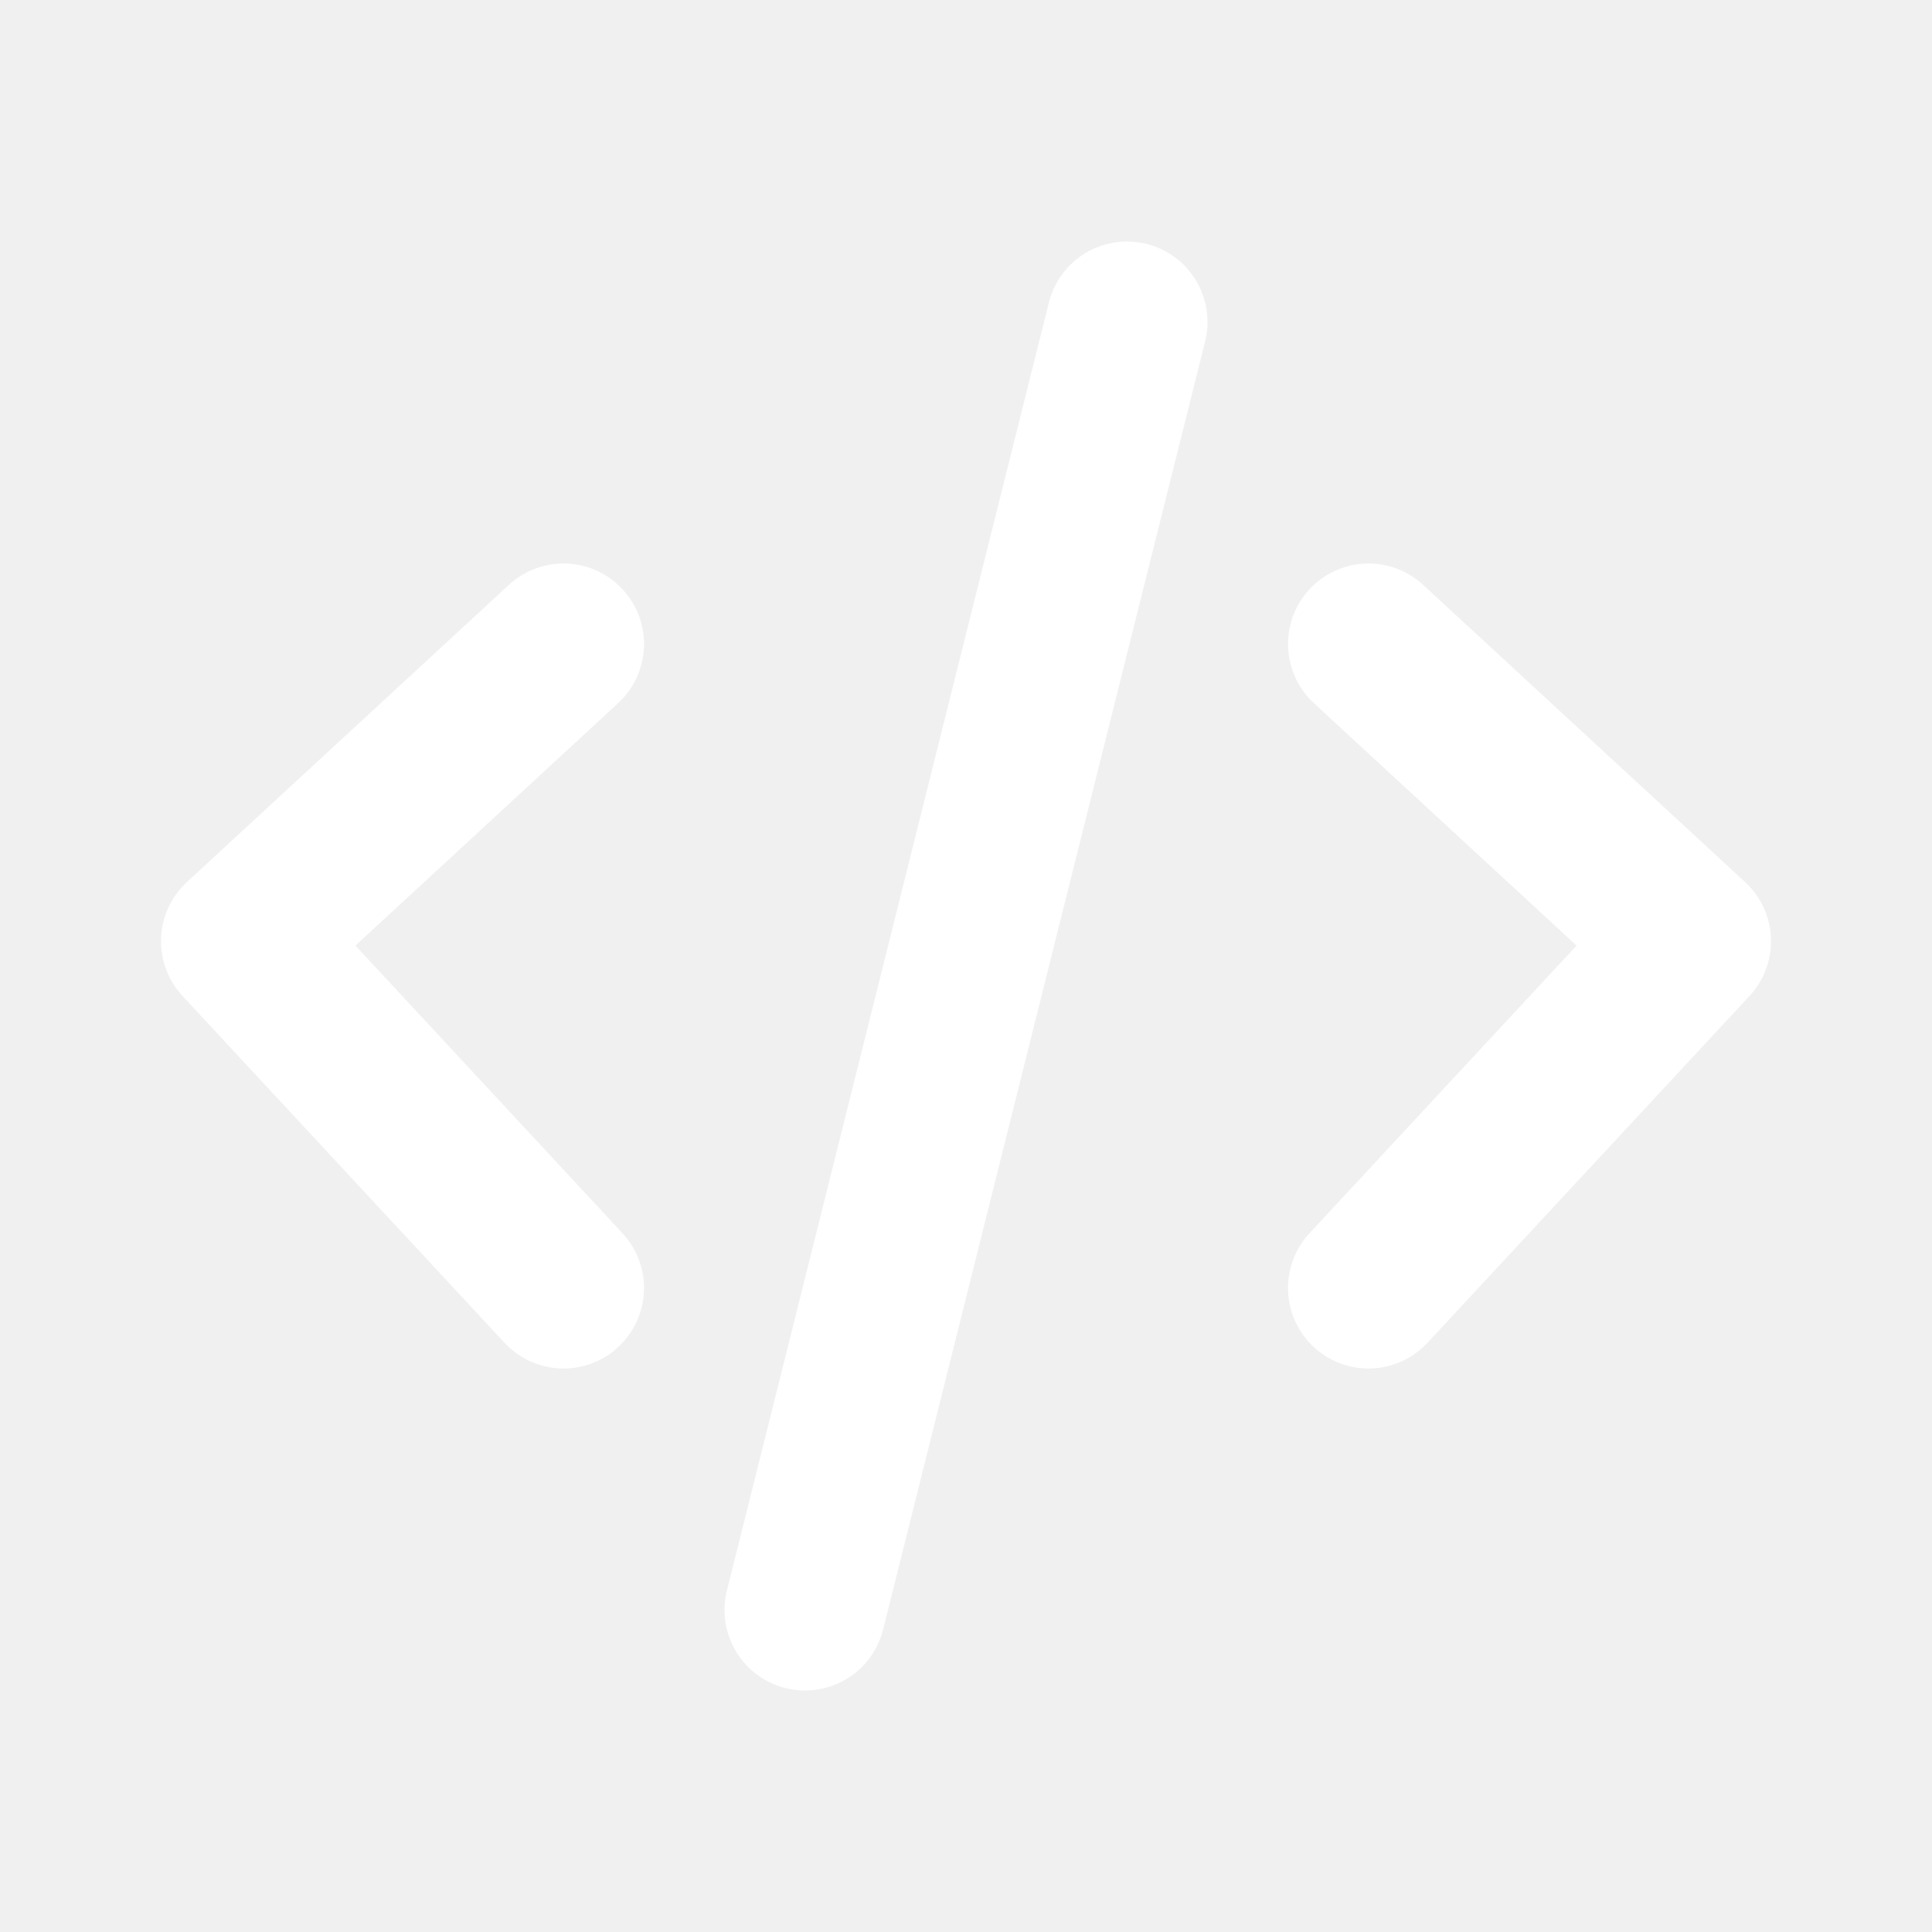
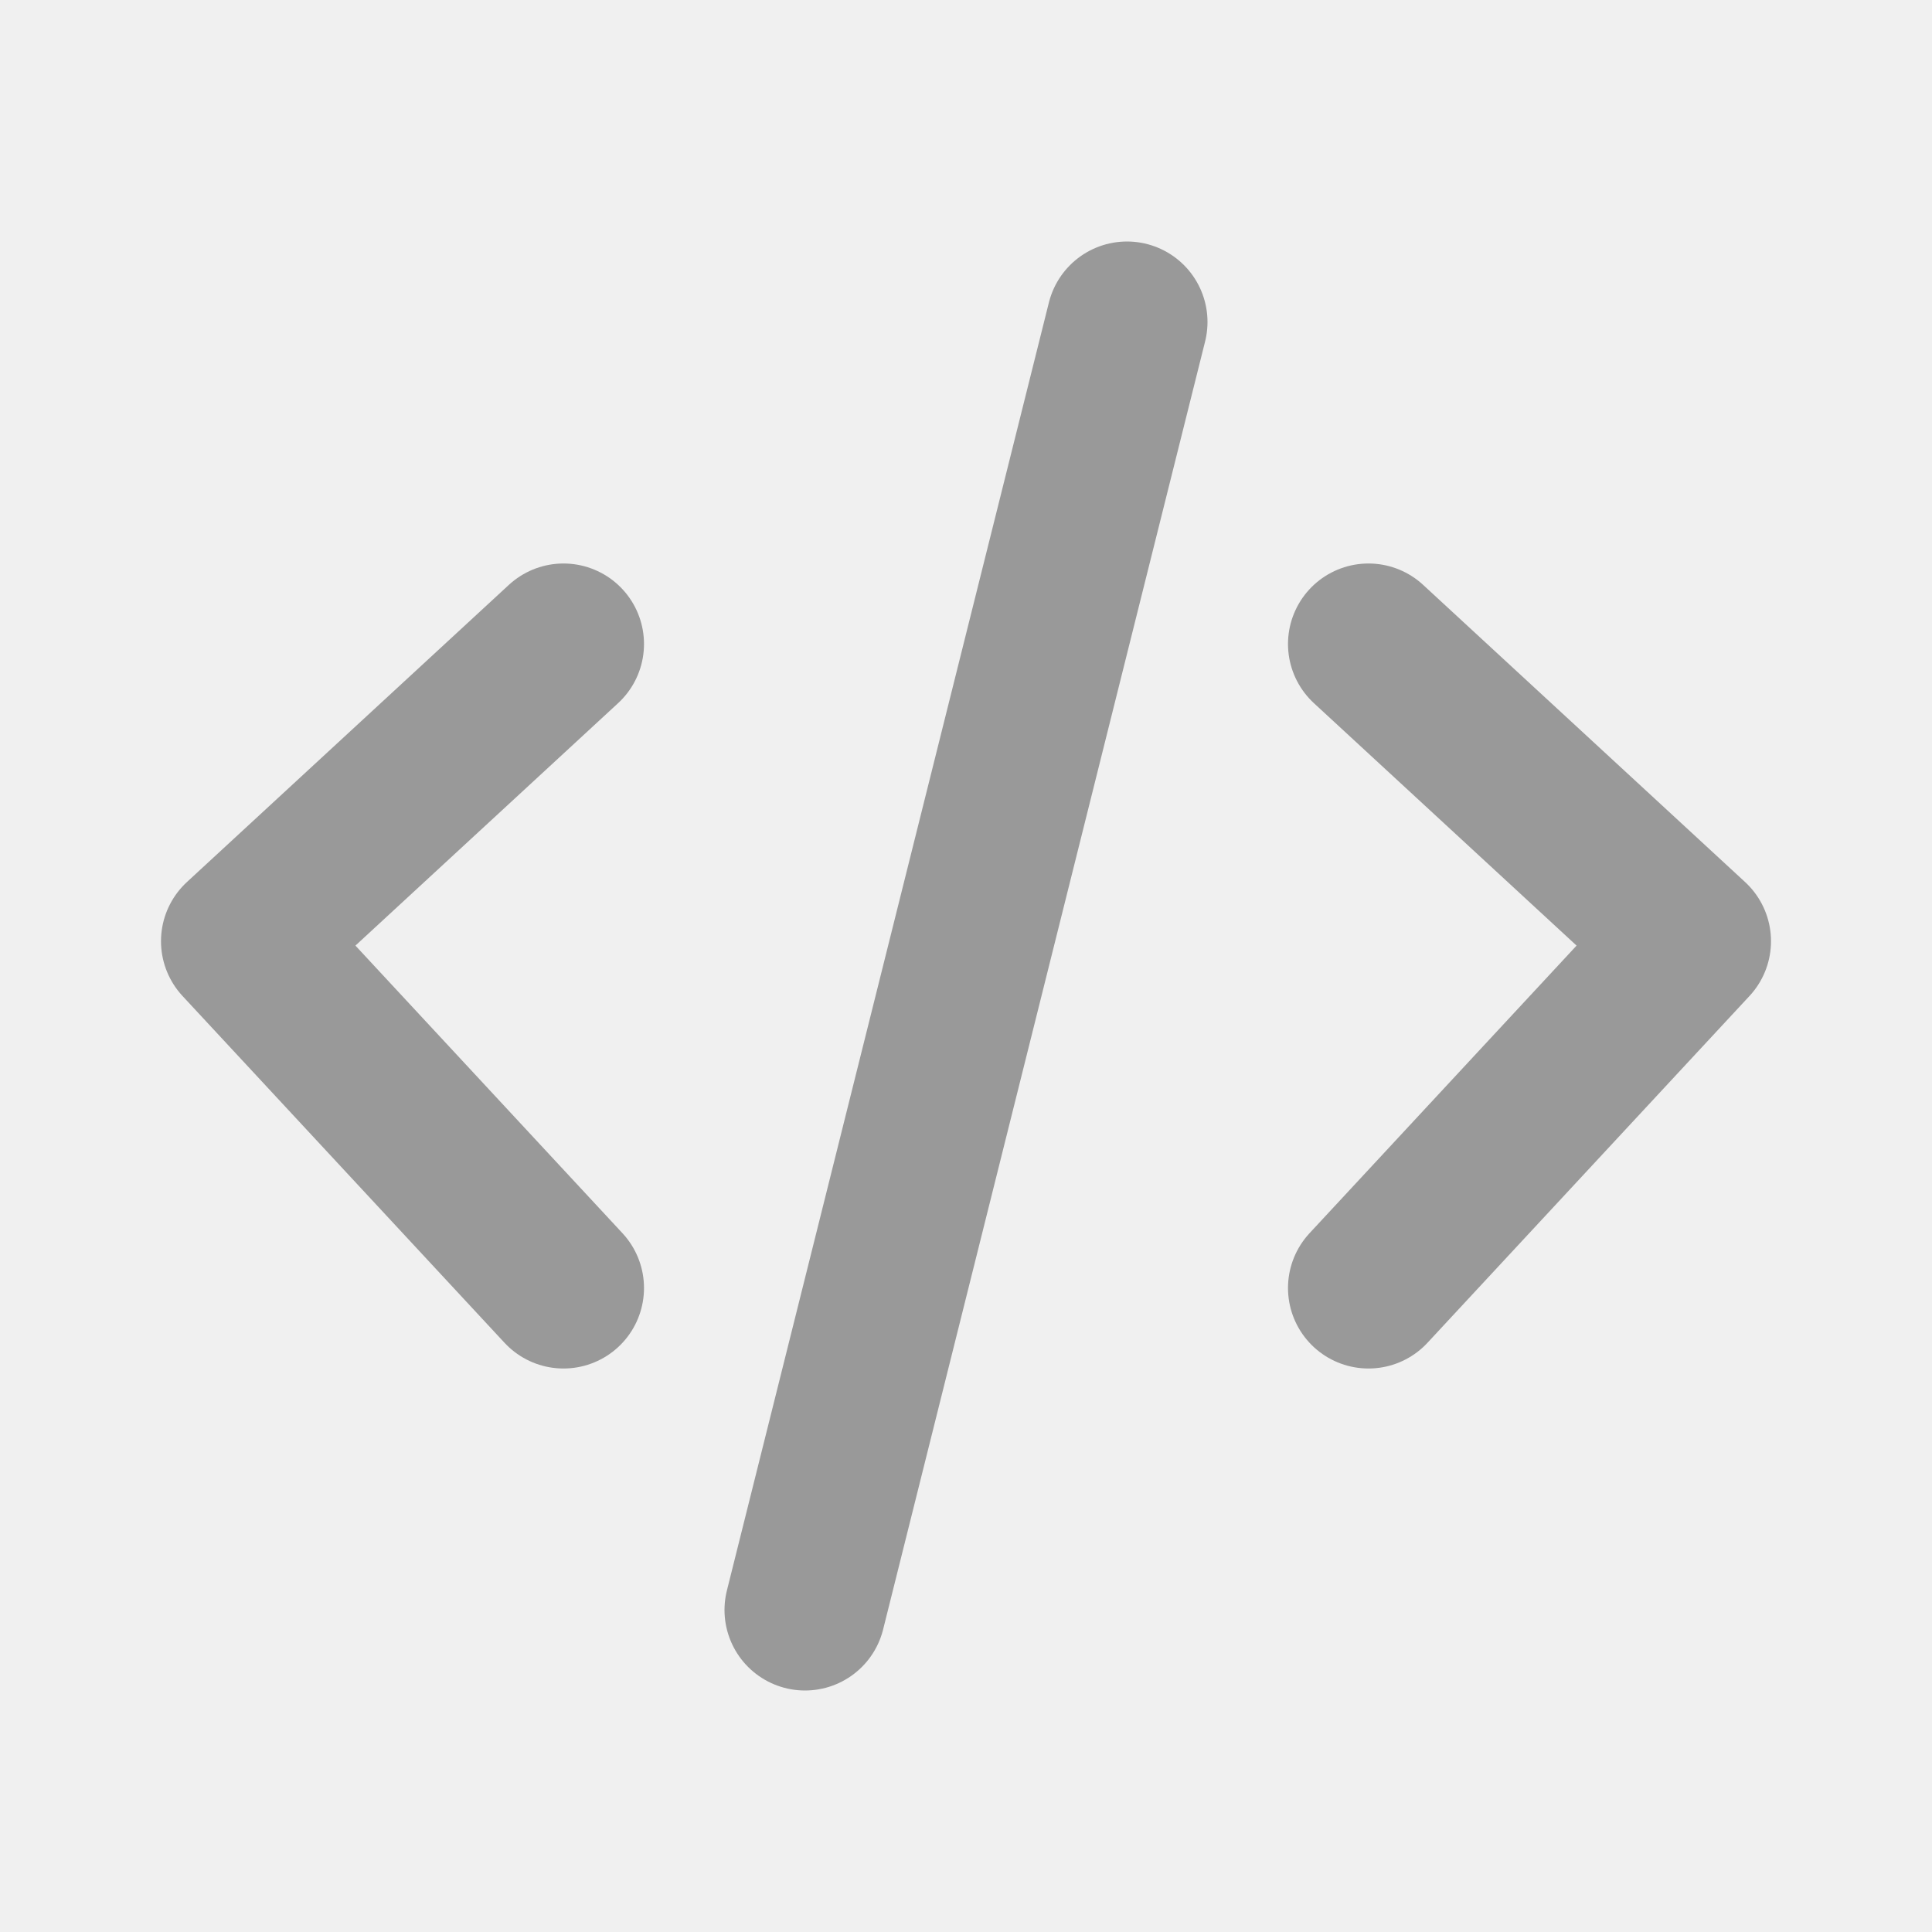
<svg xmlns="http://www.w3.org/2000/svg" width="20px" height="20px" viewBox="0 0 24 24" fill="none">
-   <path d="M7 8L3 11.692L7 16M17 8L21 11.692L17 16M14 4L10 20" stroke="#ffffff" stroke-width="2" stroke-linecap="round" stroke-linejoin="round" />
+   <path d="M7 8L3 11.692L7 16M17 8L21 11.692L17 16M14 4L10 20" stroke="#999999" stroke-width="2" stroke-linecap="round" stroke-linejoin="round" />
</svg>
